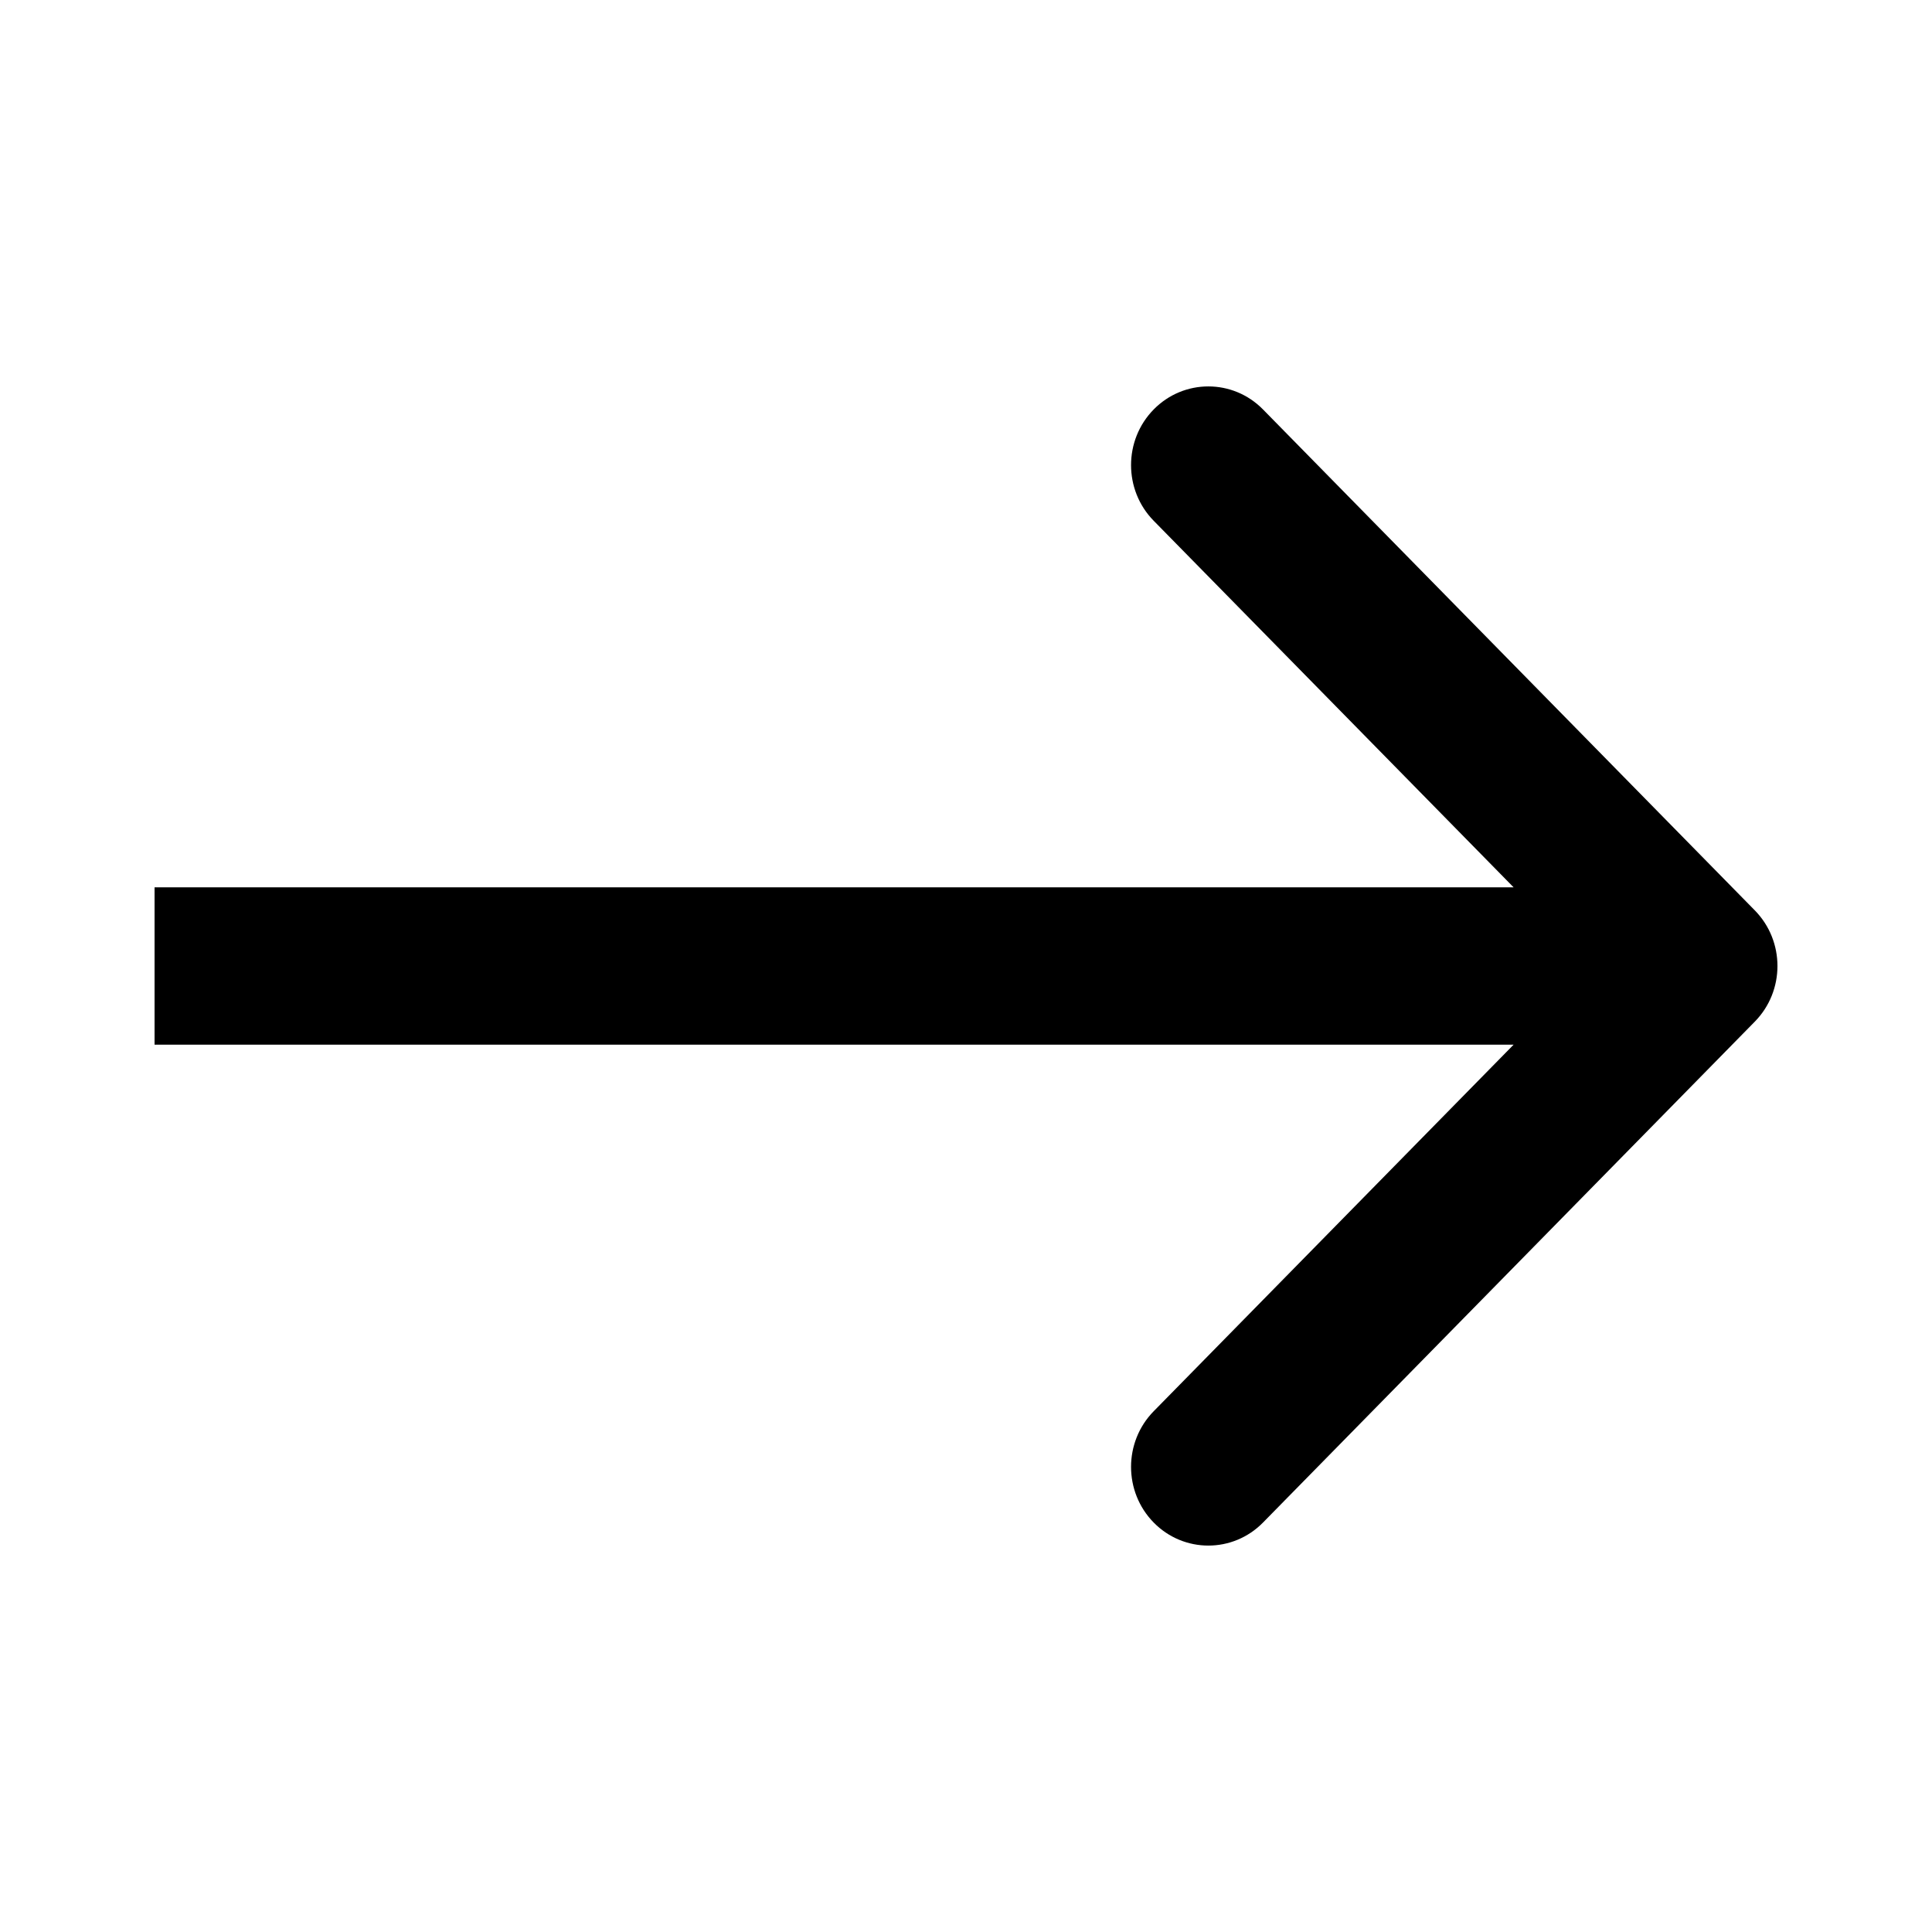
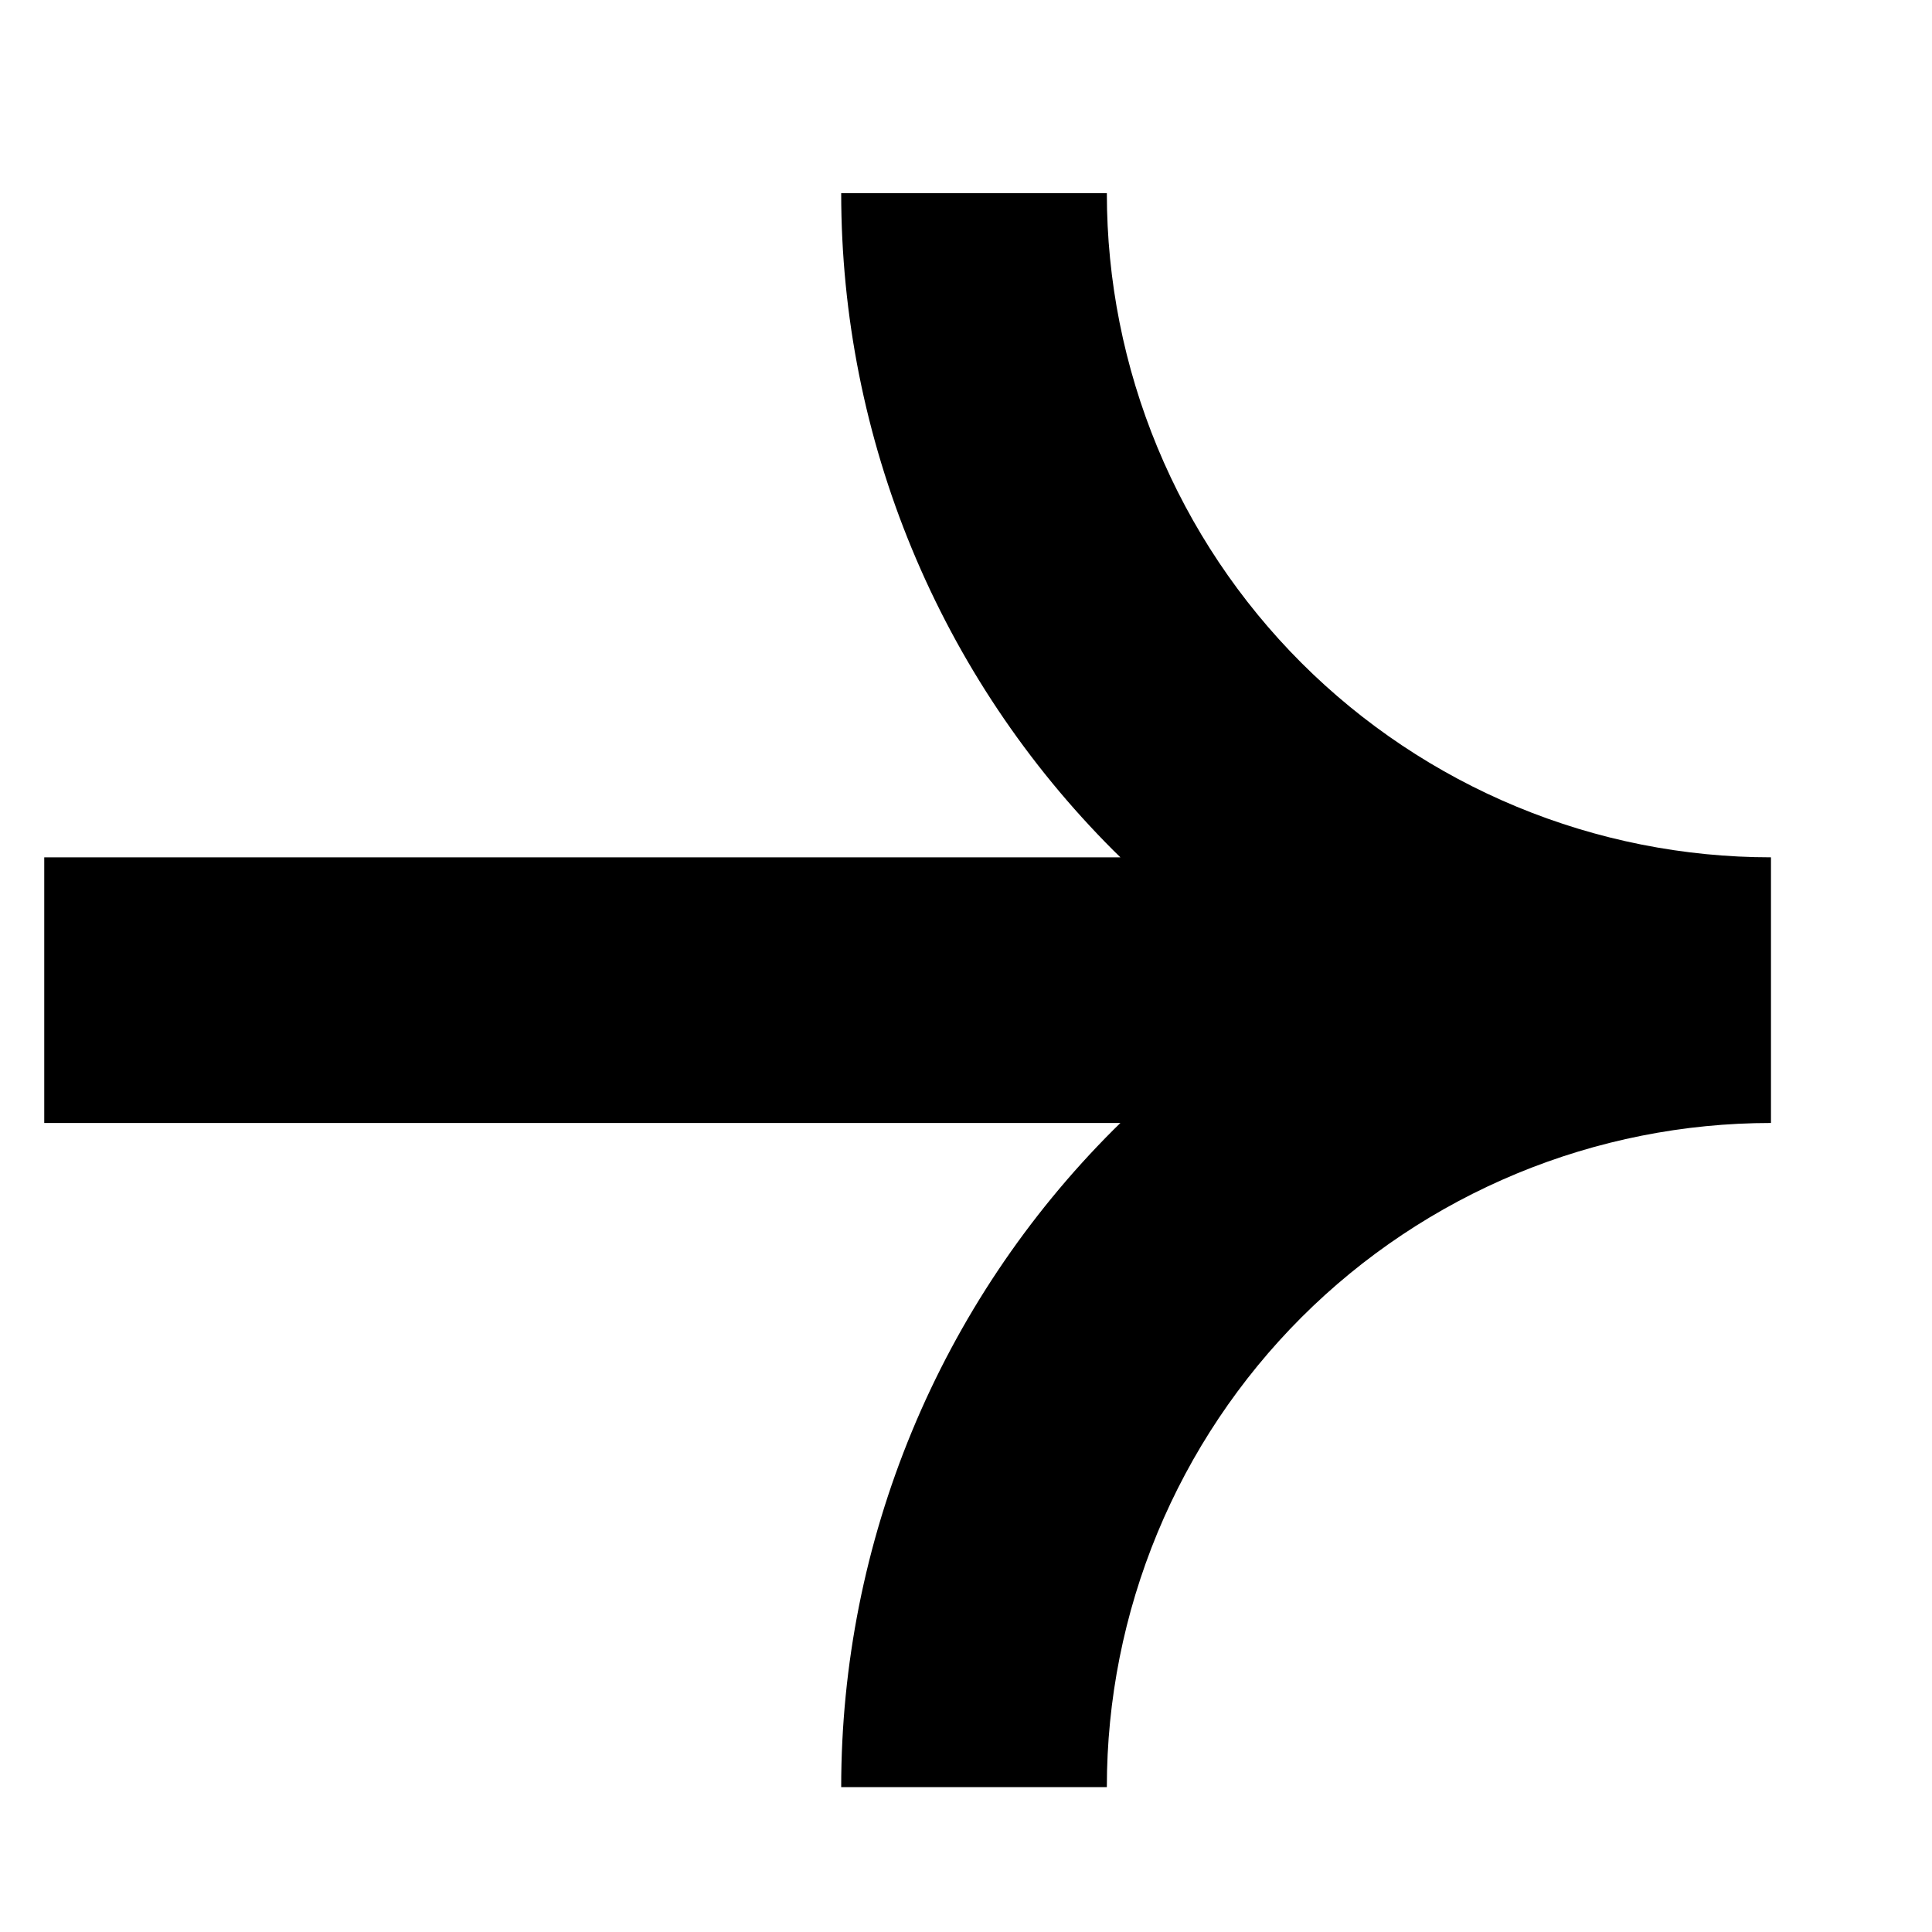
- <svg xmlns="http://www.w3.org/2000/svg" width="25" height="25" viewBox="0 0 25 25">
-   <path fill-rule="evenodd" clip-rule="evenodd" d="M16.343 5.298L22.707 11.78C23.098 12.178 23.098 12.822 22.707 13.22L16.343 19.702C15.953 20.099 15.319 20.099 14.929 19.702C14.538 19.304 14.538 18.659 14.929 18.261L19.586 13.518L2 13.518L2 11.482L19.586 11.482L14.929 6.739C14.538 6.341 14.538 5.696 14.929 5.298C15.319 4.901 15.953 4.901 16.343 5.298Z" />
+ <svg xmlns="http://www.w3.org/2000/svg" width="40" height="40" viewBox="0 0 40 40">
+   <path d="M36.666 23.25C34.86 23.25 33.072 23.606 31.404 24.297C29.736 24.988 28.22 26 26.943 27.277C25.667 28.554 24.654 30.07 23.963 31.738C23.272 33.407 22.916 35.194 22.916 37L17.416 37C17.416 34.472 17.914 31.969 18.881 29.634C19.848 27.298 21.267 25.176 23.055 23.389C23.102 23.342 23.15 23.296 23.197 23.25L0.916 23.25L0.916 17.75L23.197 17.75C23.15 17.704 23.102 17.658 23.055 17.611C21.267 15.824 19.848 13.702 18.881 11.366C17.914 9.031 17.416 6.528 17.416 4L22.916 4C22.916 5.806 23.272 7.594 23.963 9.262C24.654 10.93 25.667 12.446 26.943 13.723C28.22 14.999 29.736 16.012 31.404 16.703C33.072 17.394 34.86 17.75 36.666 17.75L36.666 23.25Z" />
</svg>
